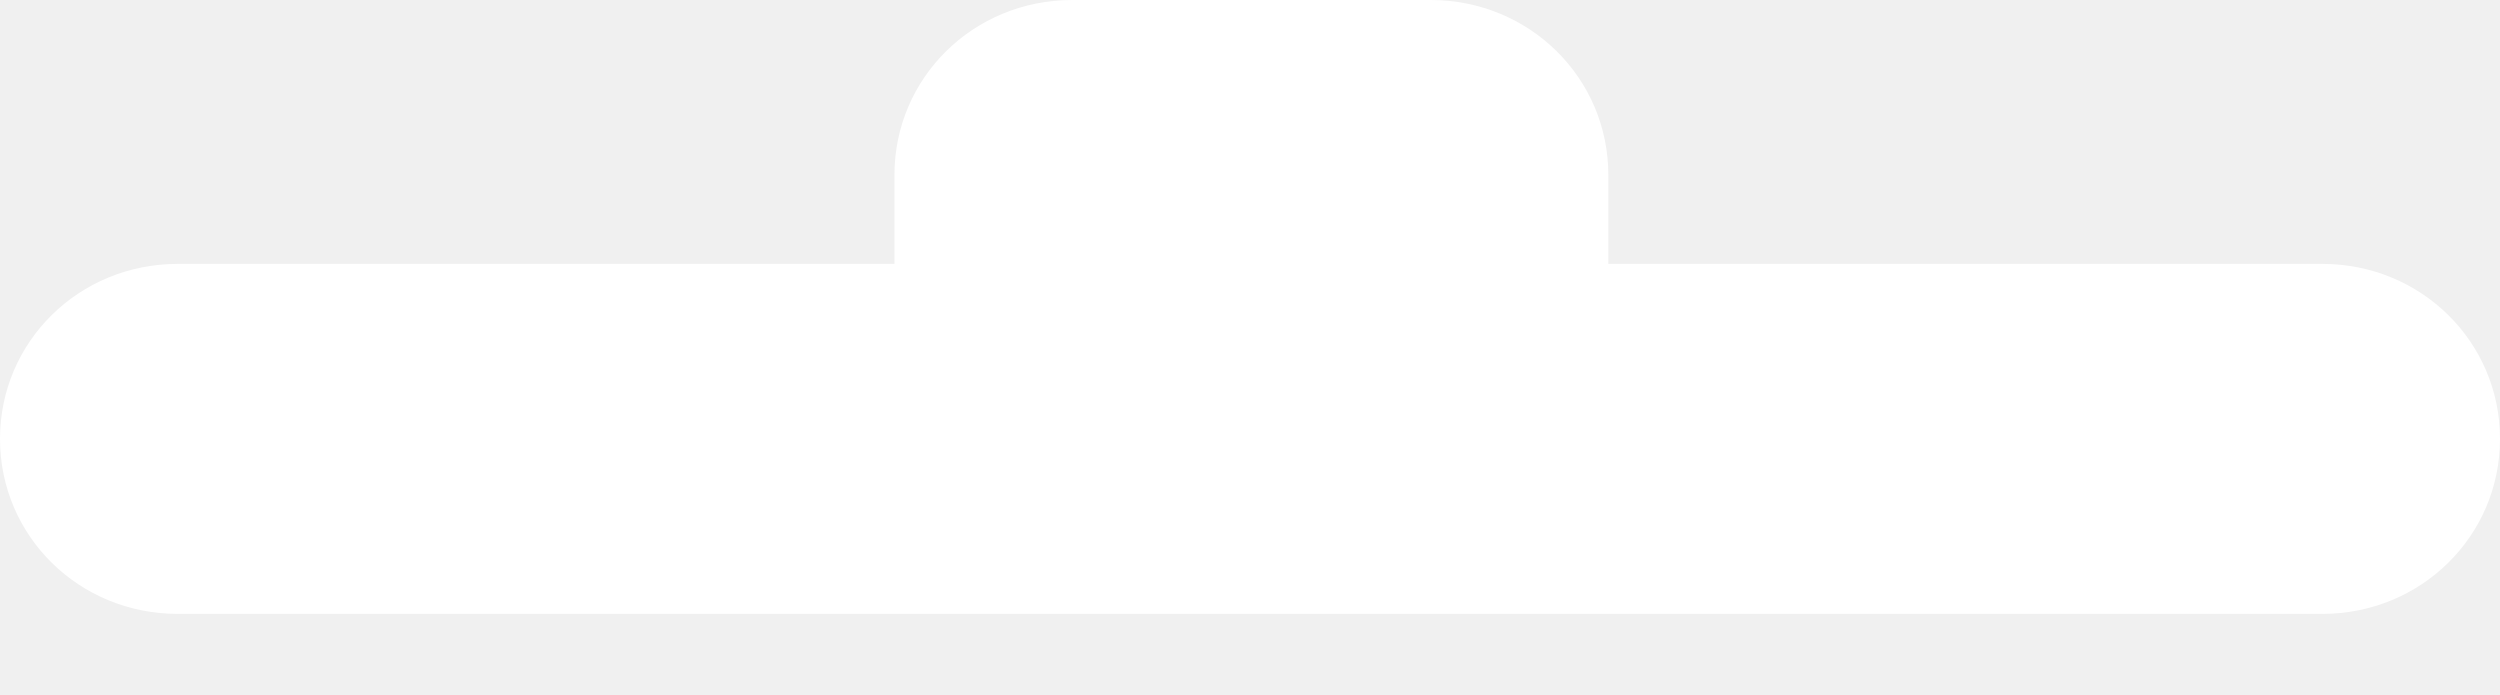
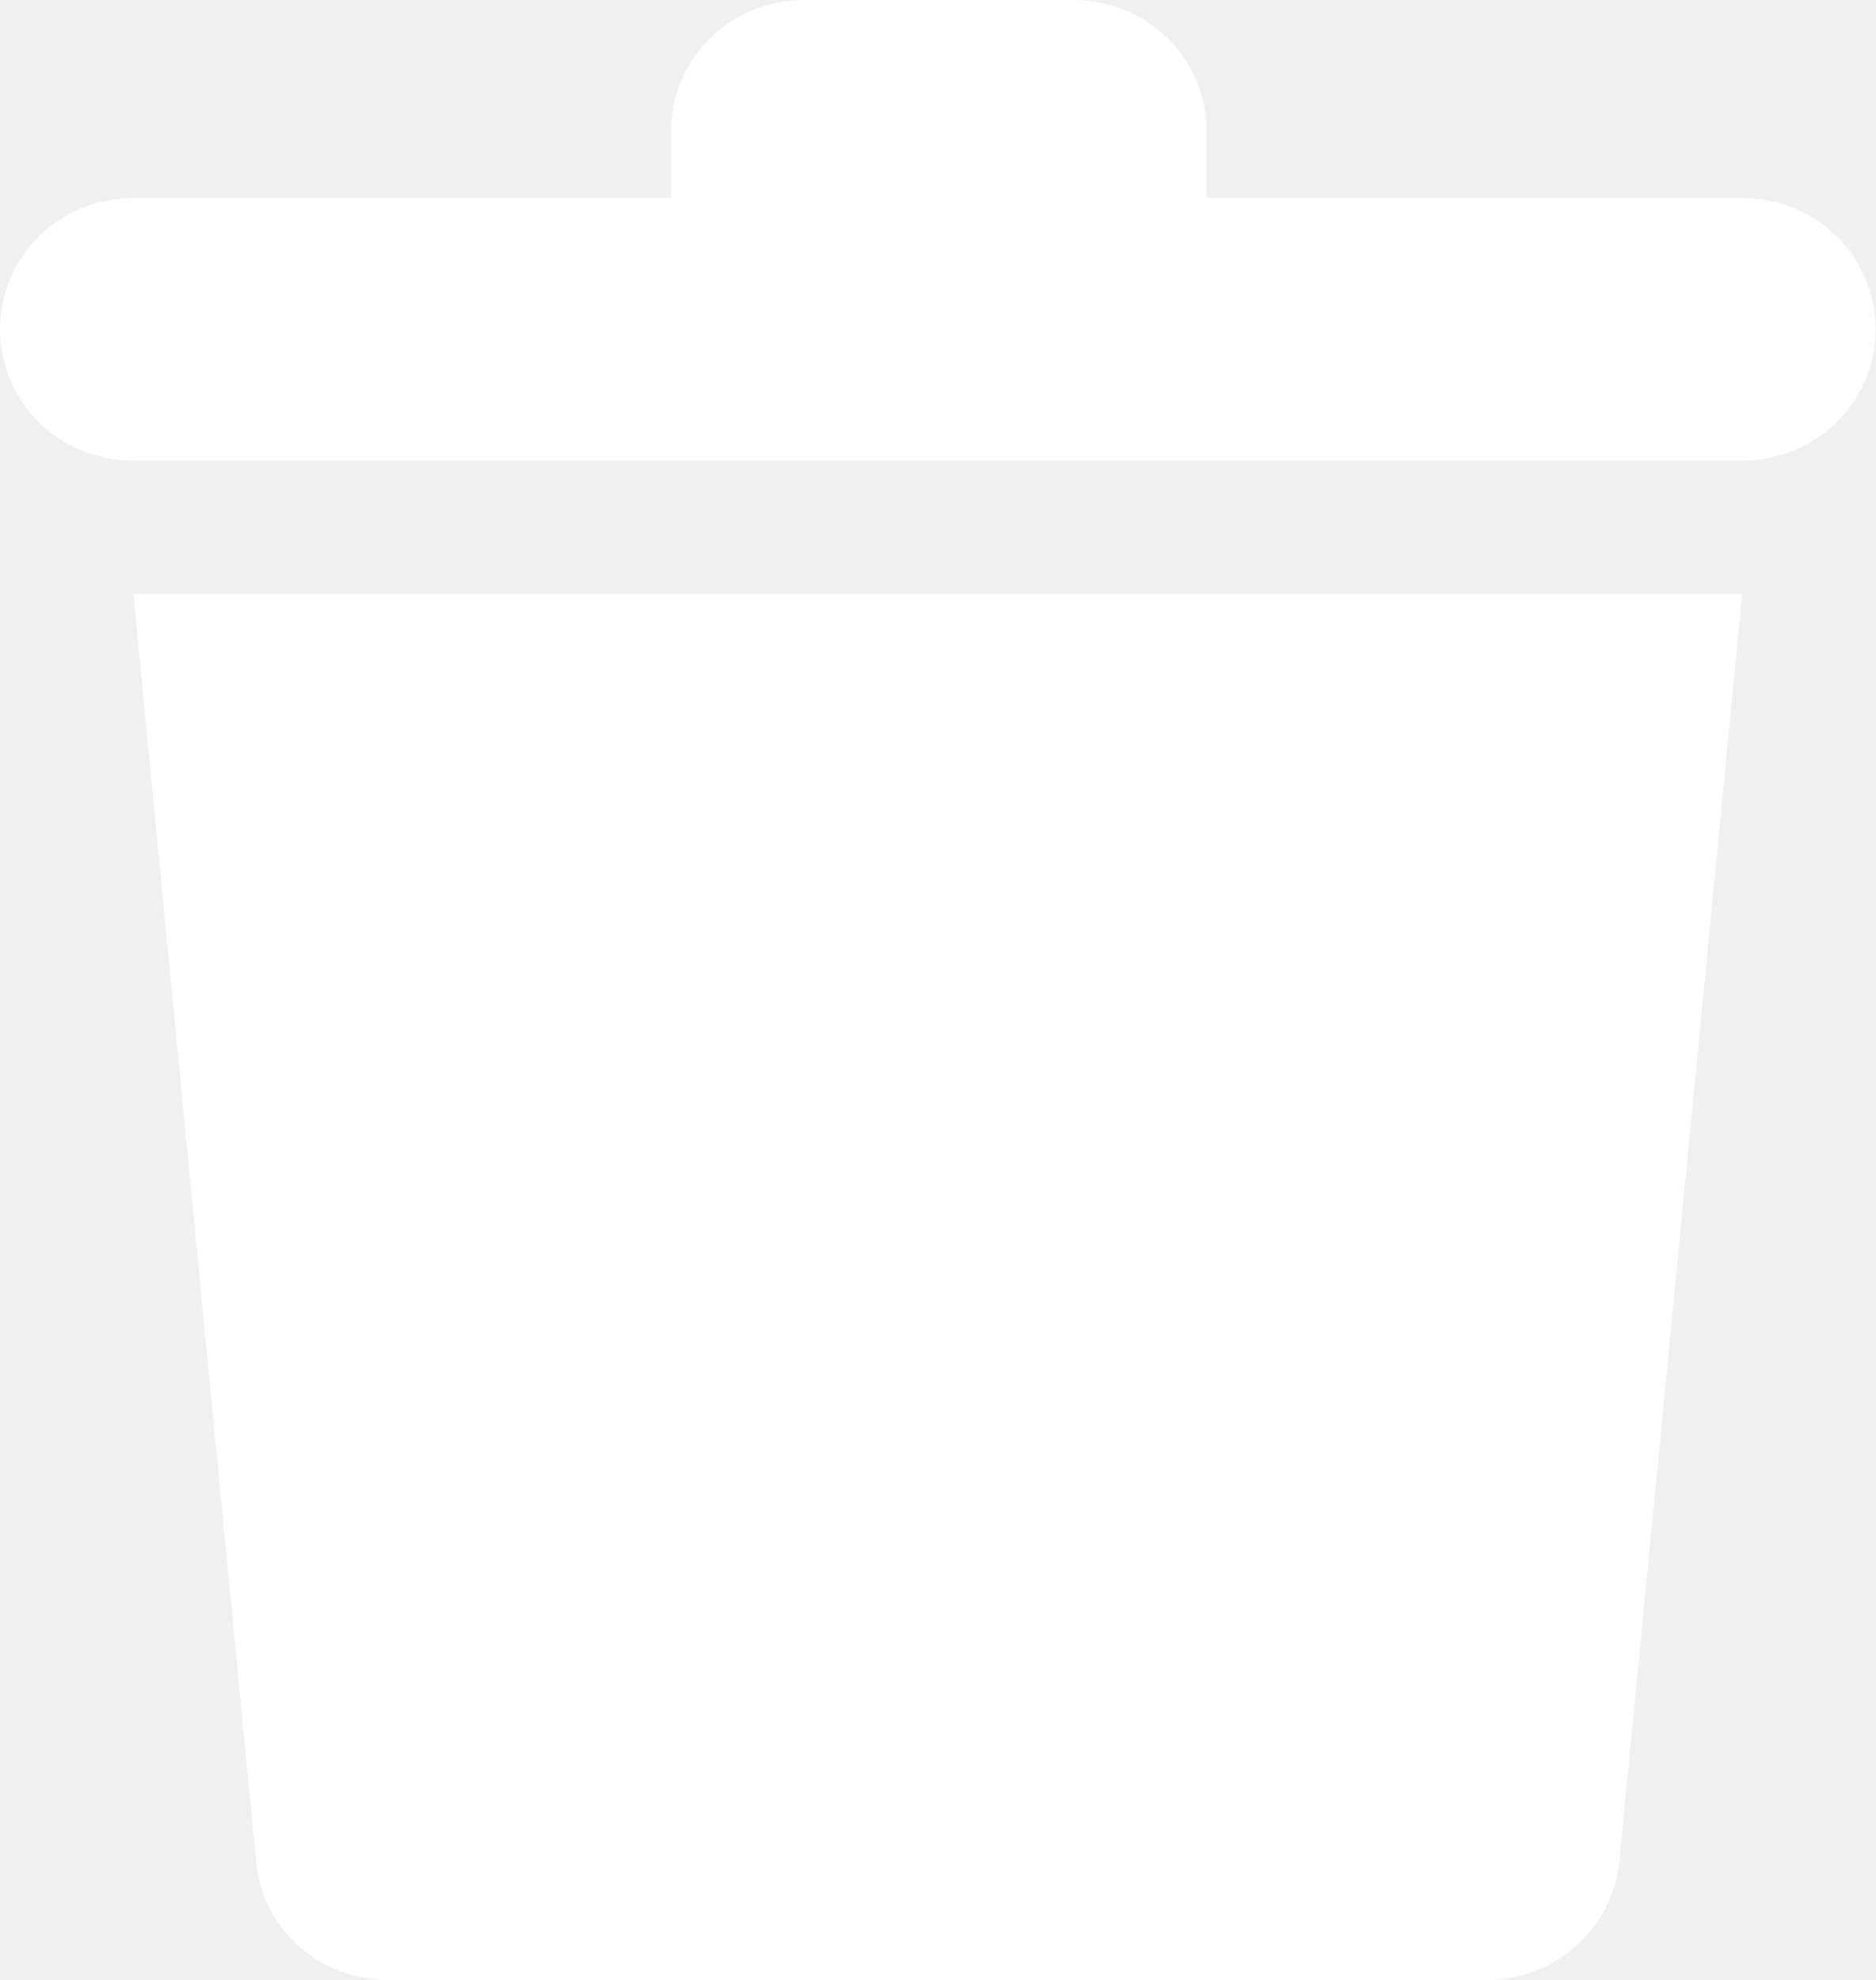
- <svg xmlns="http://www.w3.org/2000/svg" width="18" height="5" viewBox="0 0 18 5" fill="none">
+ <svg xmlns="http://www.w3.org/2000/svg" width="18" height="19" viewBox="0 0 18 19" fill="none">
+   <path d="M2.458 17.86C2.519 18.52 3.067 19 3.738 19H14.261C14.932 19 15.48 18.5 15.541 17.86L16.72 5.7H1.28L2.458 17.86Z" fill="white" />
  <path d="M16.72 1.9H11.58V1.26C11.58 0.56 11.011 0 10.3 0H7.72C7.009 0 6.44 0.56 6.44 1.26V1.9H1.28C0.569 1.9 0 2.46 0 3.16C0 3.86 0.569 4.42 1.28 4.42H16.72C17.431 4.42 18 3.86 18 3.16C18 2.46 17.431 1.9 16.72 1.9Z" fill="white" />
</svg>
